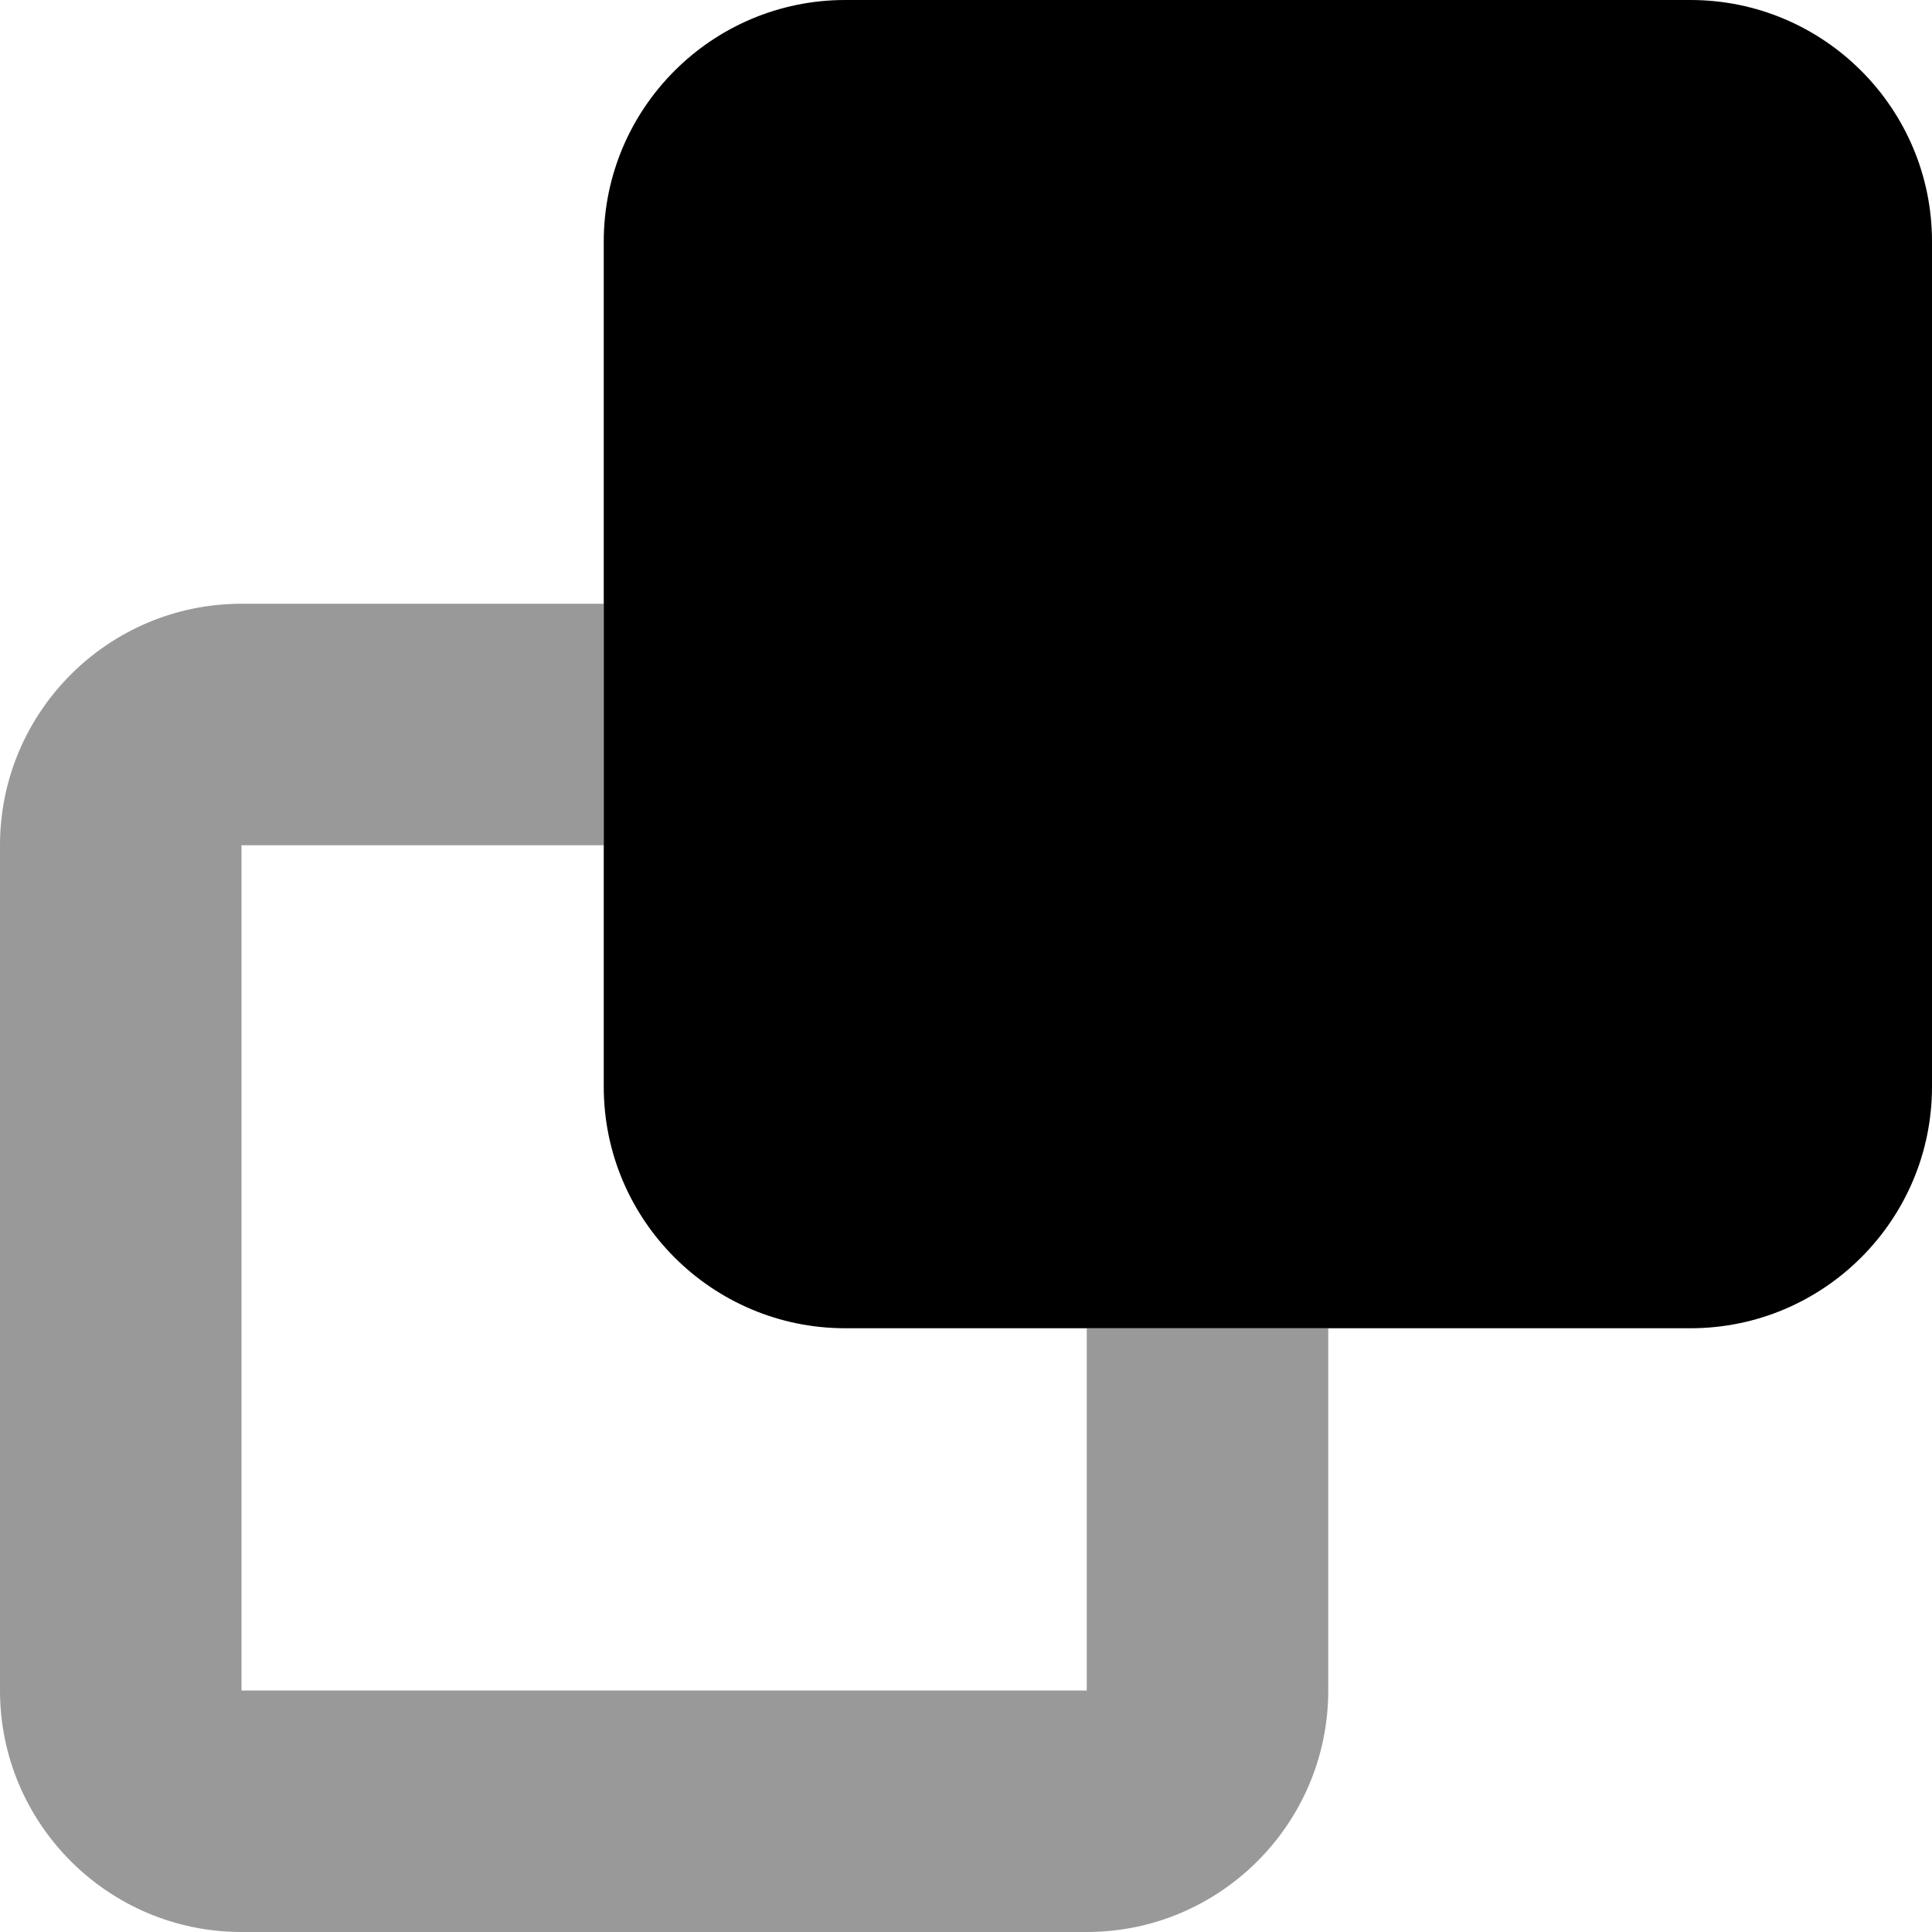
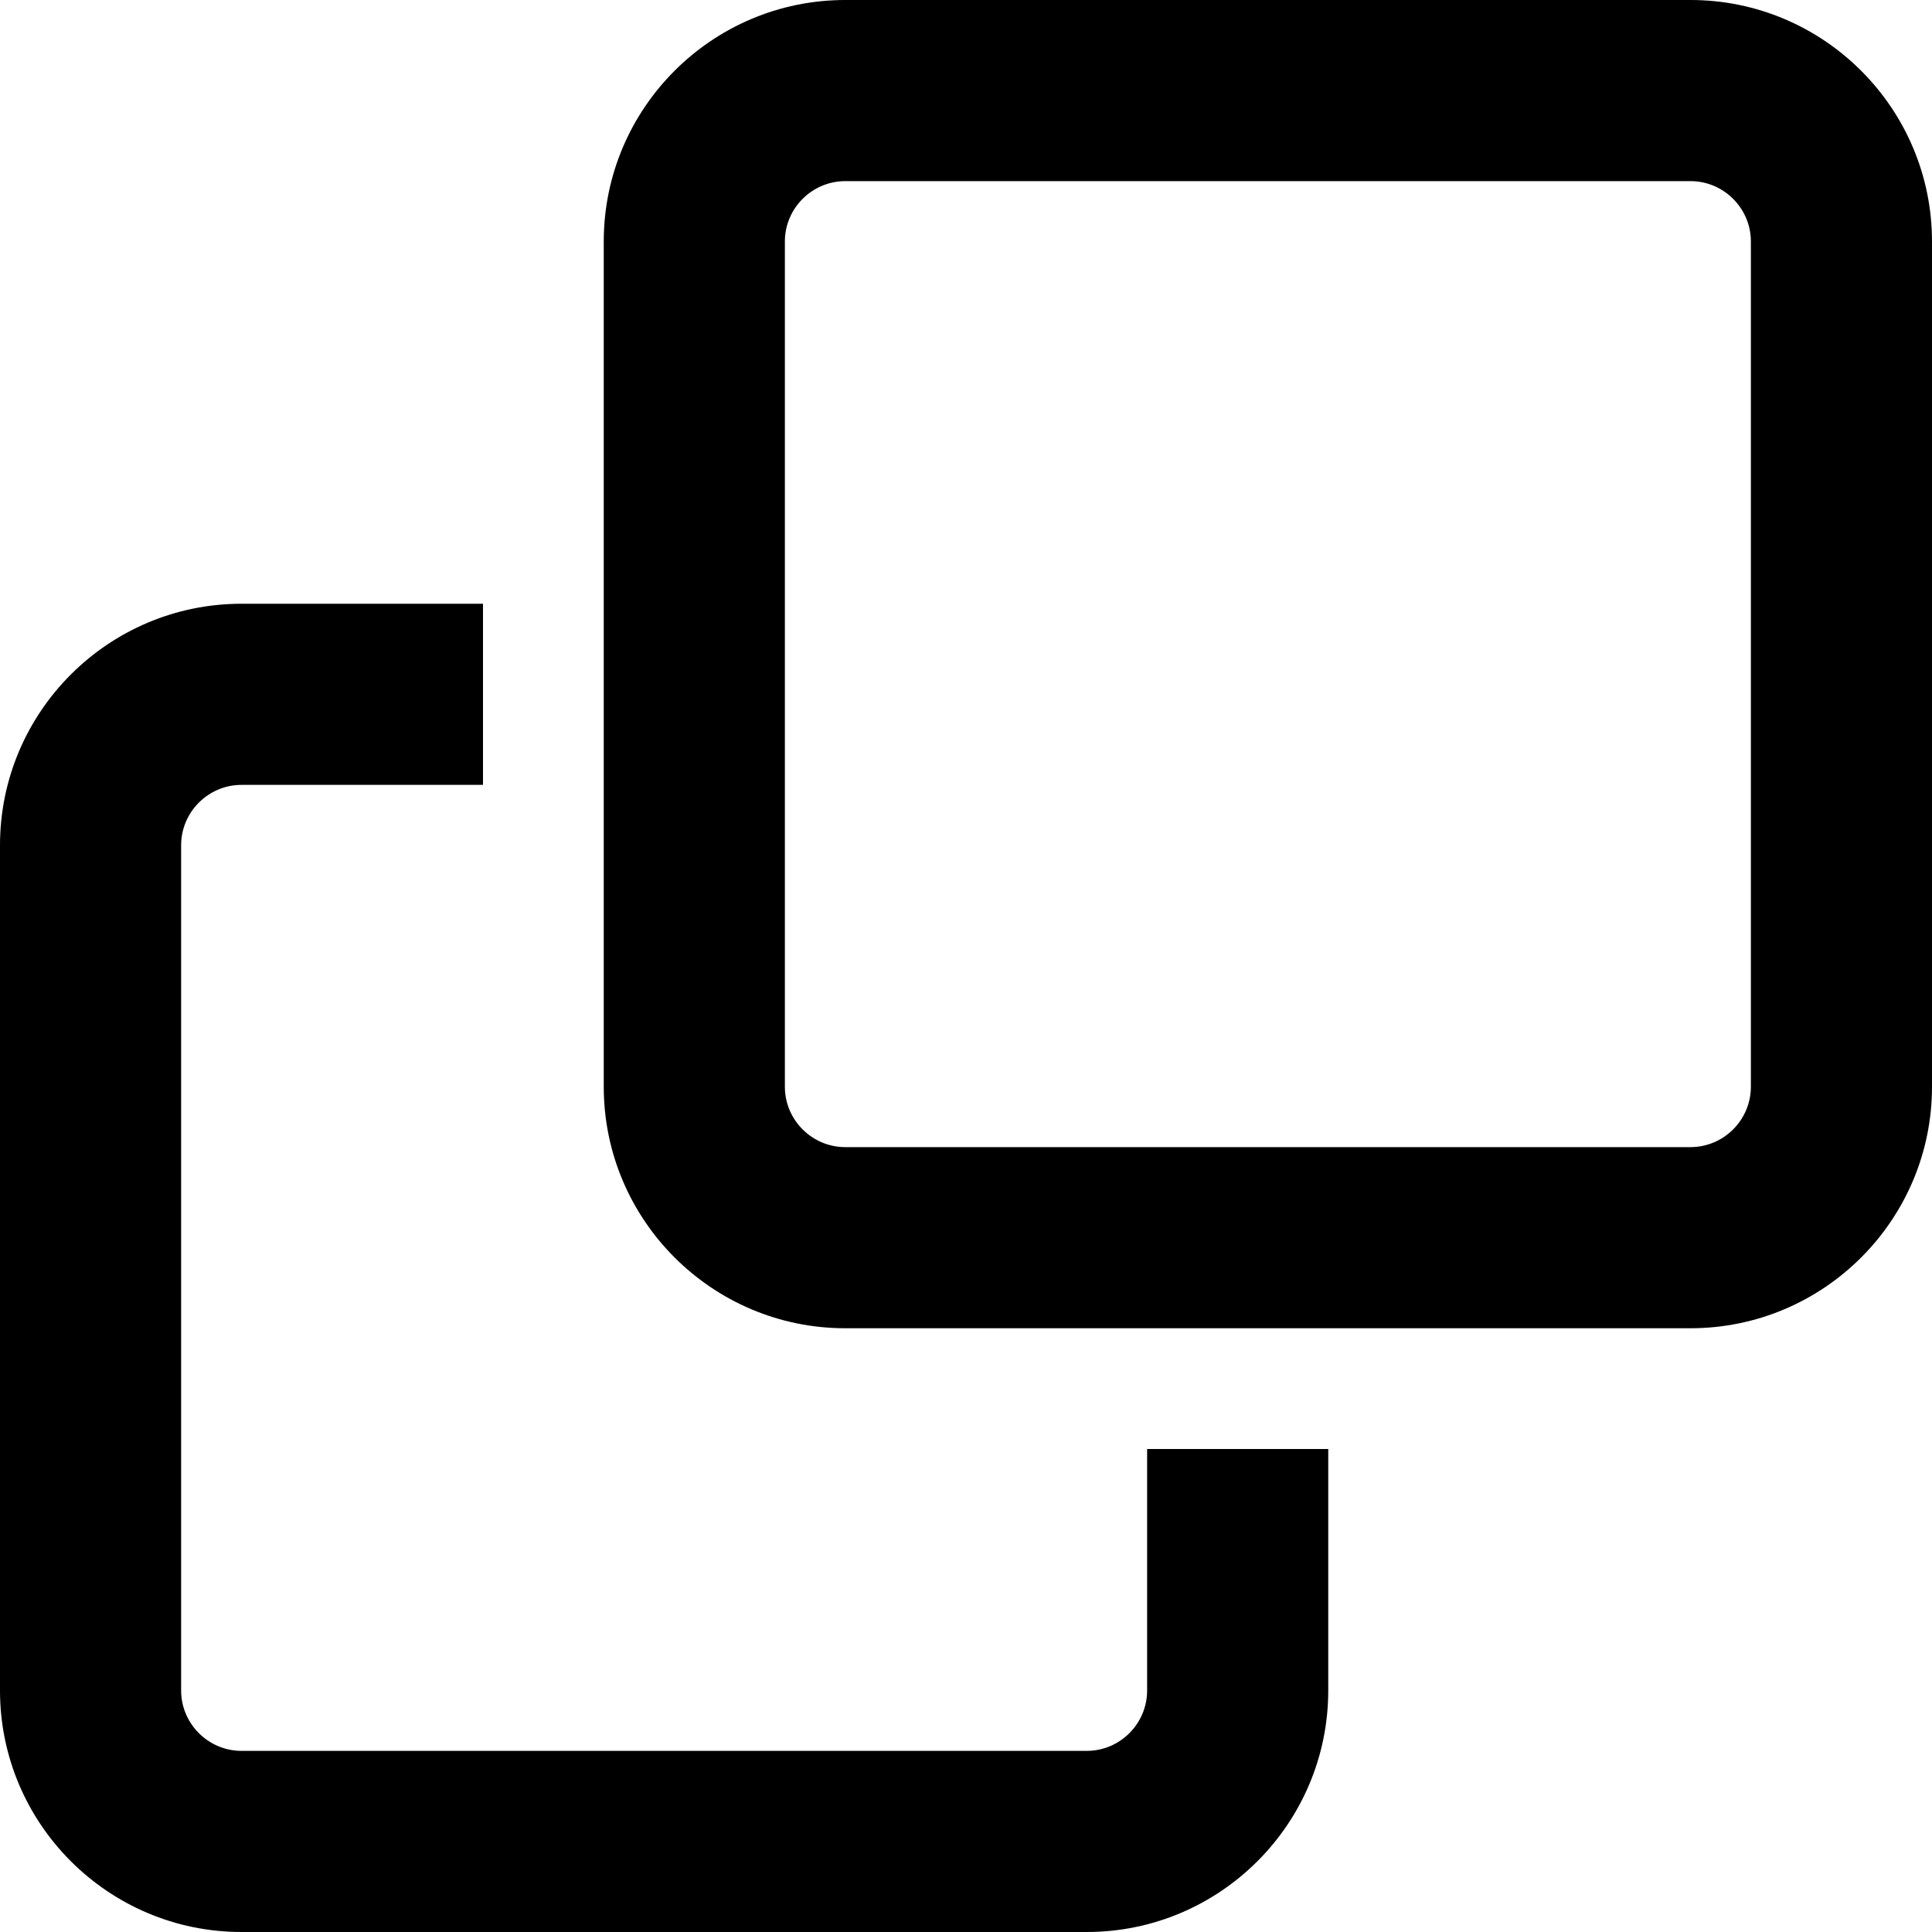
- <svg xmlns="http://www.w3.org/2000/svg" height="16" width="16" viewBox="0 0 512 512">
-   <path opacity=".4" d="M288 448H64V224h96V160H64c-35.3 0-64 28.7-64 64V448c0 35.3 28.7 64 64 64H288c35.3 0 64-28.7 64-64V352H288v96z" />
-   <path d="M160 288c0 35.3 28.7 64 64 64H448c35.3 0 64-28.7 64-64V64c0-35.3-28.7-64-64-64H224c-35.3 0-64 28.7-64 64V288z" />
+ <svg xmlns="http://www.w3.org/2000/svg" viewBox="0 0 512 512">
+   <path d="M64 464H288c8.8 0 16-7.2 16-16V384h48v64c0 35.3-28.7 64-64 64H64c-35.3 0-64-28.7-64-64V224c0-35.3 28.7-64 64-64h64v48H64c-8.8 0-16 7.2-16 16V448c0 8.8 7.2 16 16 16zM224 304H448c8.8 0 16-7.2 16-16V64c0-8.8-7.2-16-16-16H224c-8.8 0-16 7.2-16 16V288c0 8.8 7.2 16 16 16zm-64-16V64c0-35.3 28.7-64 64-64H448c35.3 0 64 28.7 64 64V288c0 35.3-28.7 64-64 64H224c-35.3 0-64-28.7-64-64z" />
</svg>
